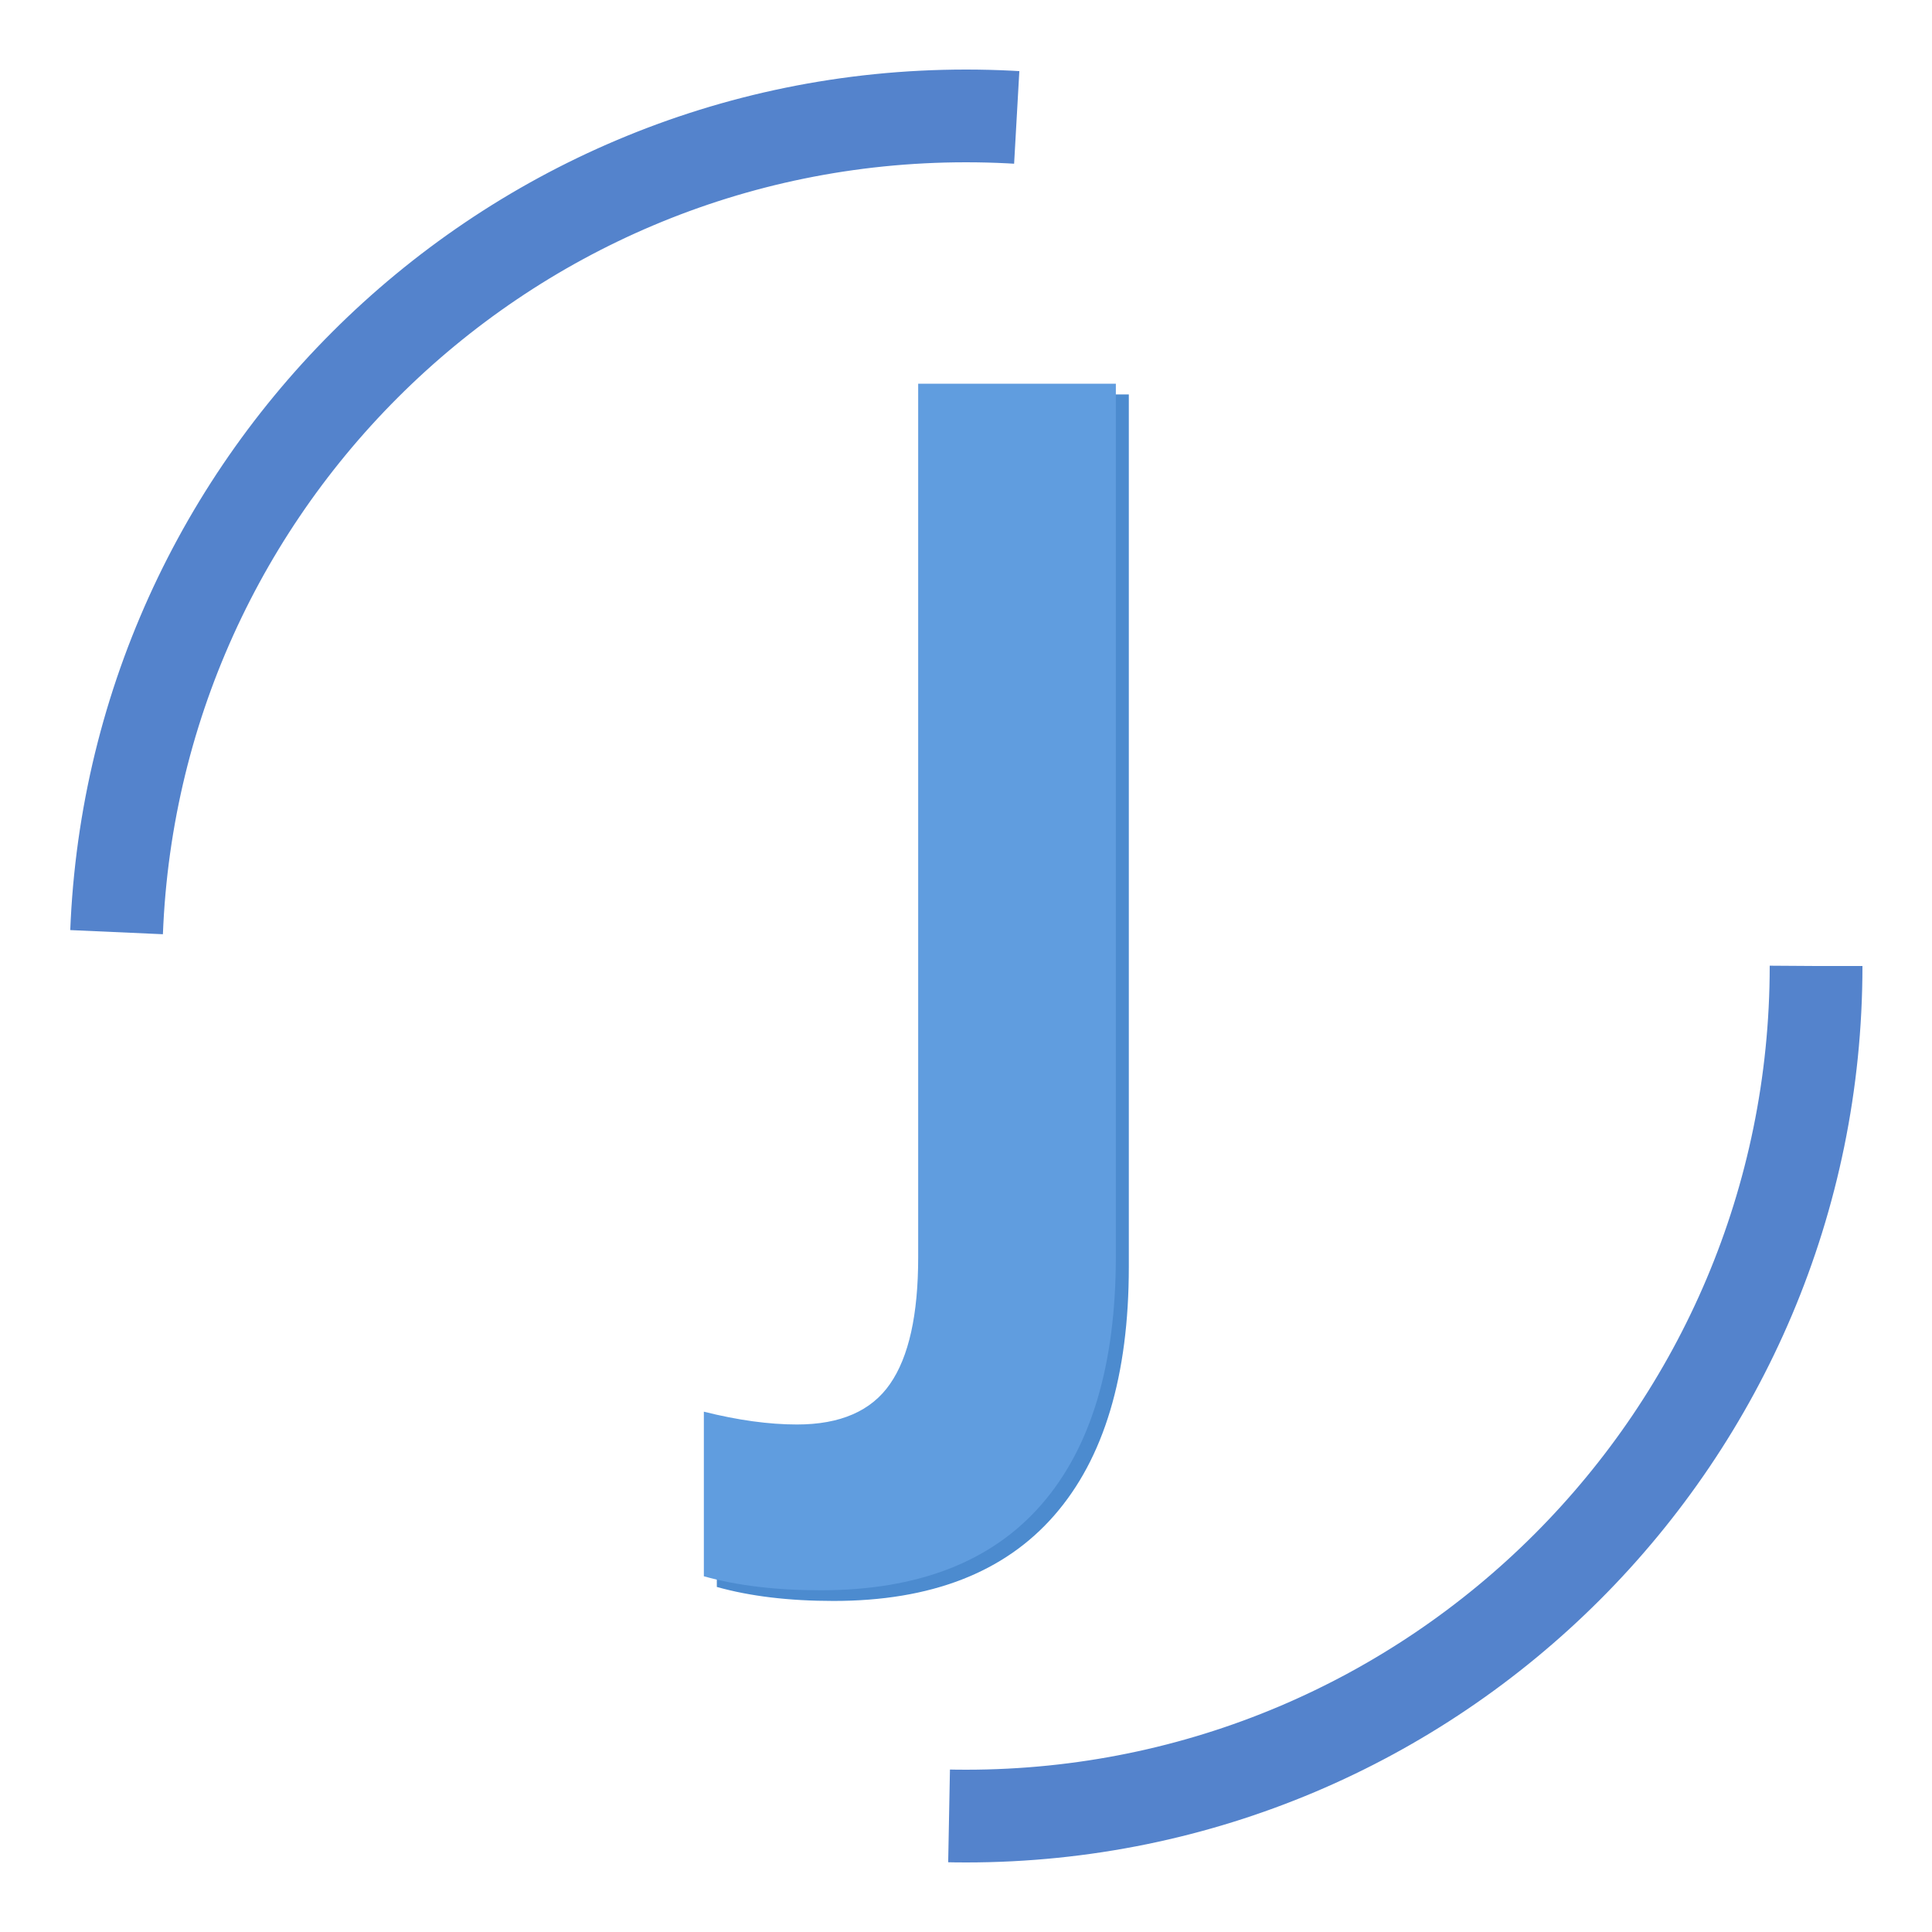
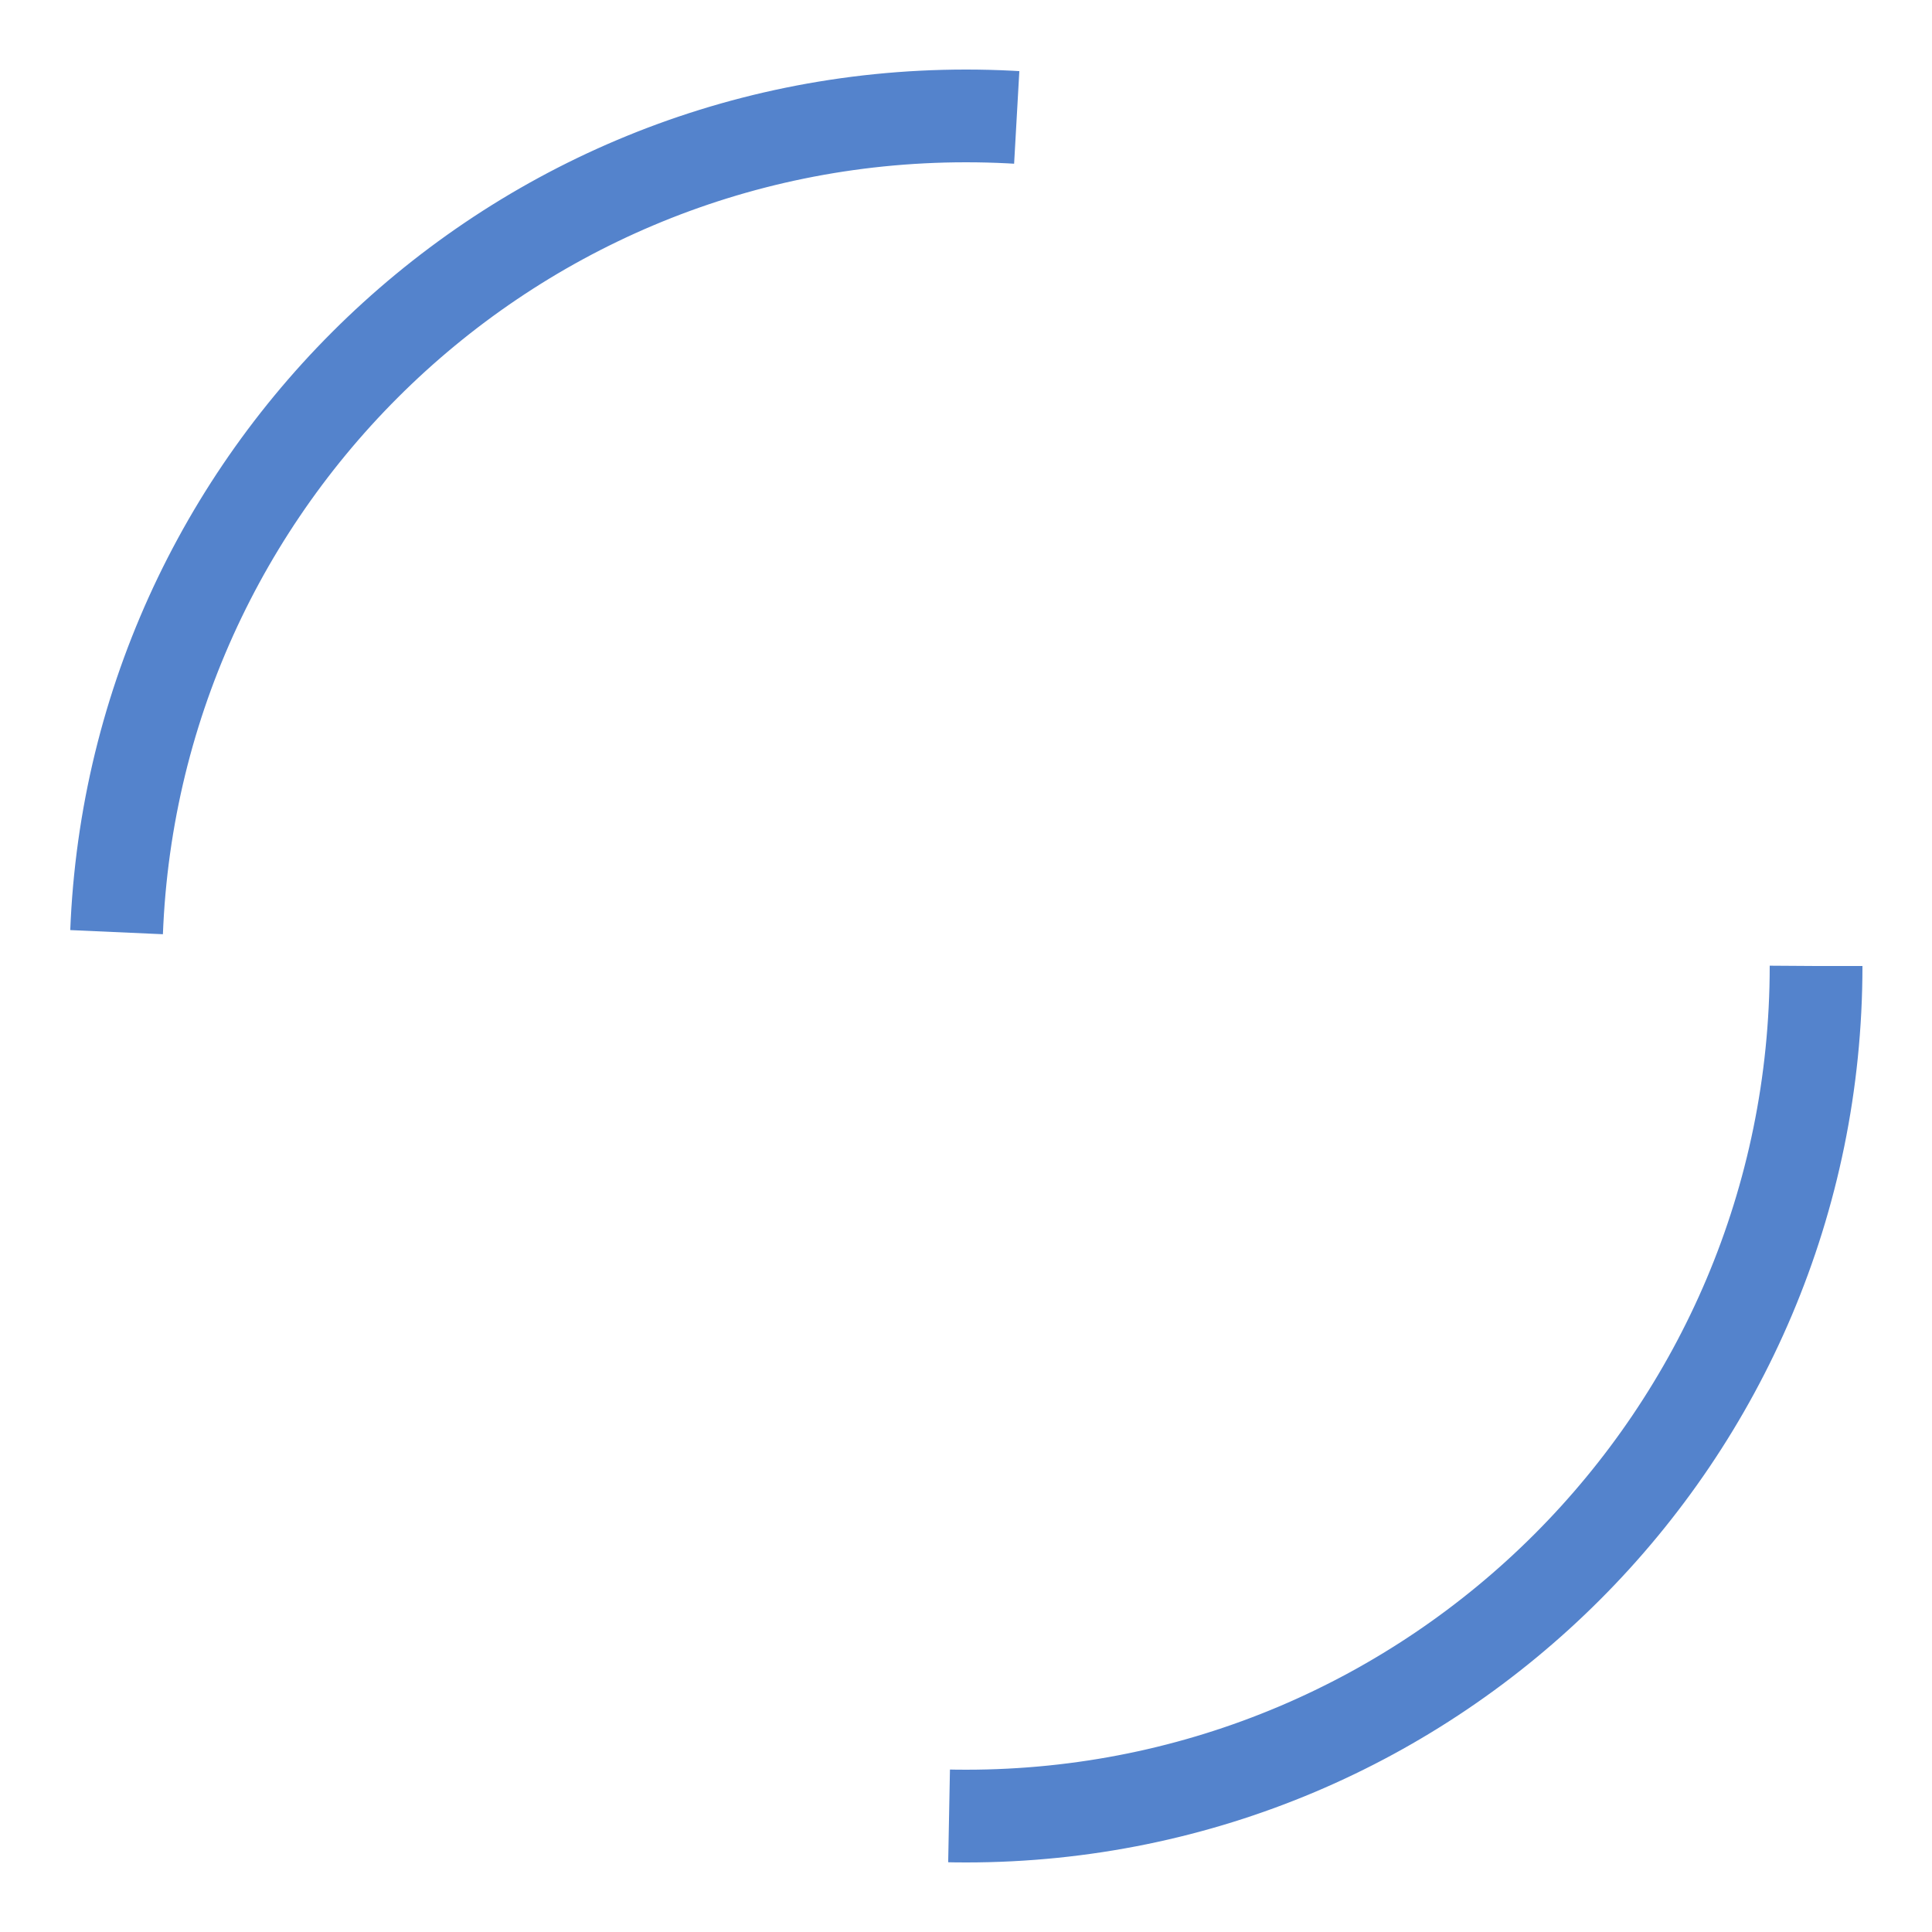
<svg xmlns="http://www.w3.org/2000/svg" id="eid742lv6hum1" viewBox="0 0 250 250" shape-rendering="geometricPrecision" text-rendering="geometricPrecision" width="250" height="250">
  <defs>
    <text id="eid742lv6hum2" dx="0" dy="0" font-family="&quot;Open Sans&quot;" font-size="169" font-weight="bold" transform="matrix(1 0 0 1 99.58995 223.1873)" fill="rgb(0,0,0)" stroke="none" stroke-width="1">J</text>
  </defs>
  <circle id="eid742lv6hum3" r="100" transform="matrix(0.9 0 0 0.9 125 125)" fill="rgb(255,255,255)" stroke="rgb(84,131,204)" stroke-width="6" stroke-opacity="0" stroke-dasharray="0" />
  <circle id="eid742lv6hum4" r="110" transform="matrix(1 0 0 1 125 125)" fill="rgb(237,237,237)" fill-opacity="0" stroke="rgb(84,131,204)" stroke-width="12" stroke-dasharray="175" />
-   <text id="eid742lv6hum5" dx="0" dy="0" font-family="&quot;Open Sans&quot;" font-size="169" font-weight="bold" transform="matrix(1 0 0 1 105.304 171.6773)" fill="rgb(76,139,207)" stroke="rgb(67,121,181)" stroke-width="0" stroke-dashoffset="10">J</text>
-   <text id="eid742lv6hum6" dx="0" dy="0" font-family="&quot;Open Sans&quot;" font-size="169" font-weight="bold" transform="matrix(1 0 0 1 103.625 170.2969)" fill="rgb(96,157,223)" stroke="rgb(67,121,181)" stroke-width="0" stroke-dashoffset="10">J</text>
</svg>
